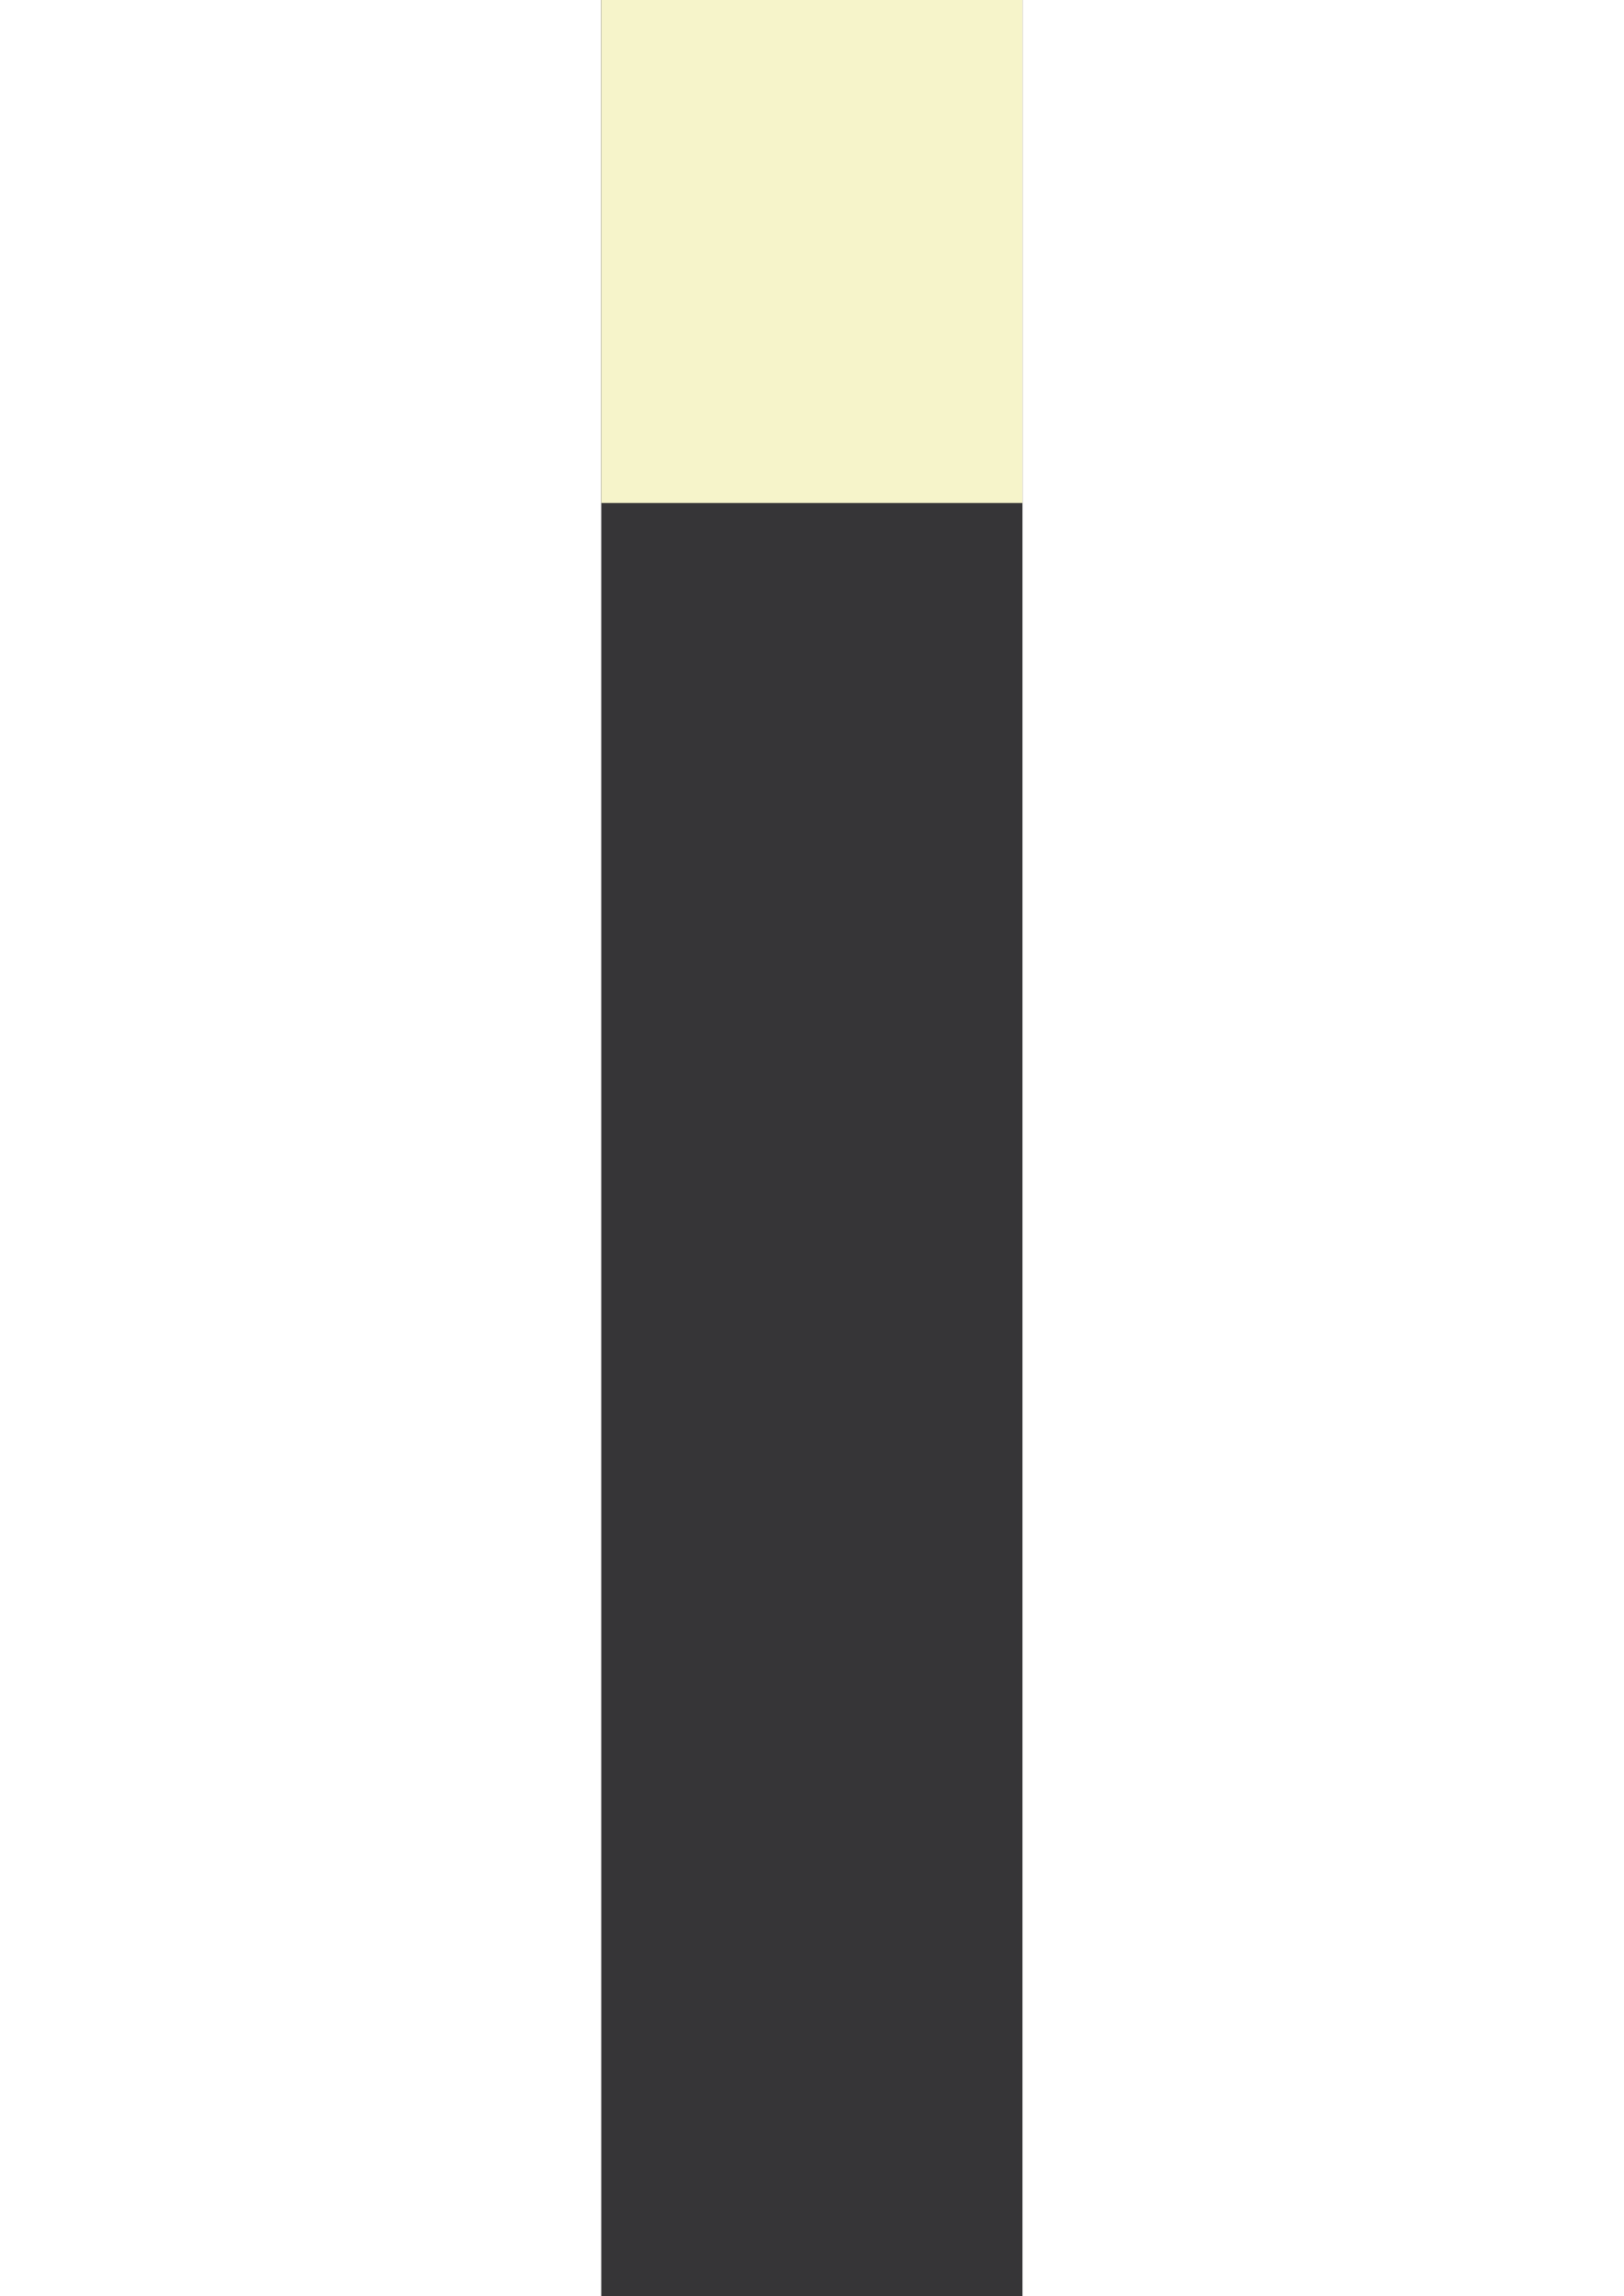
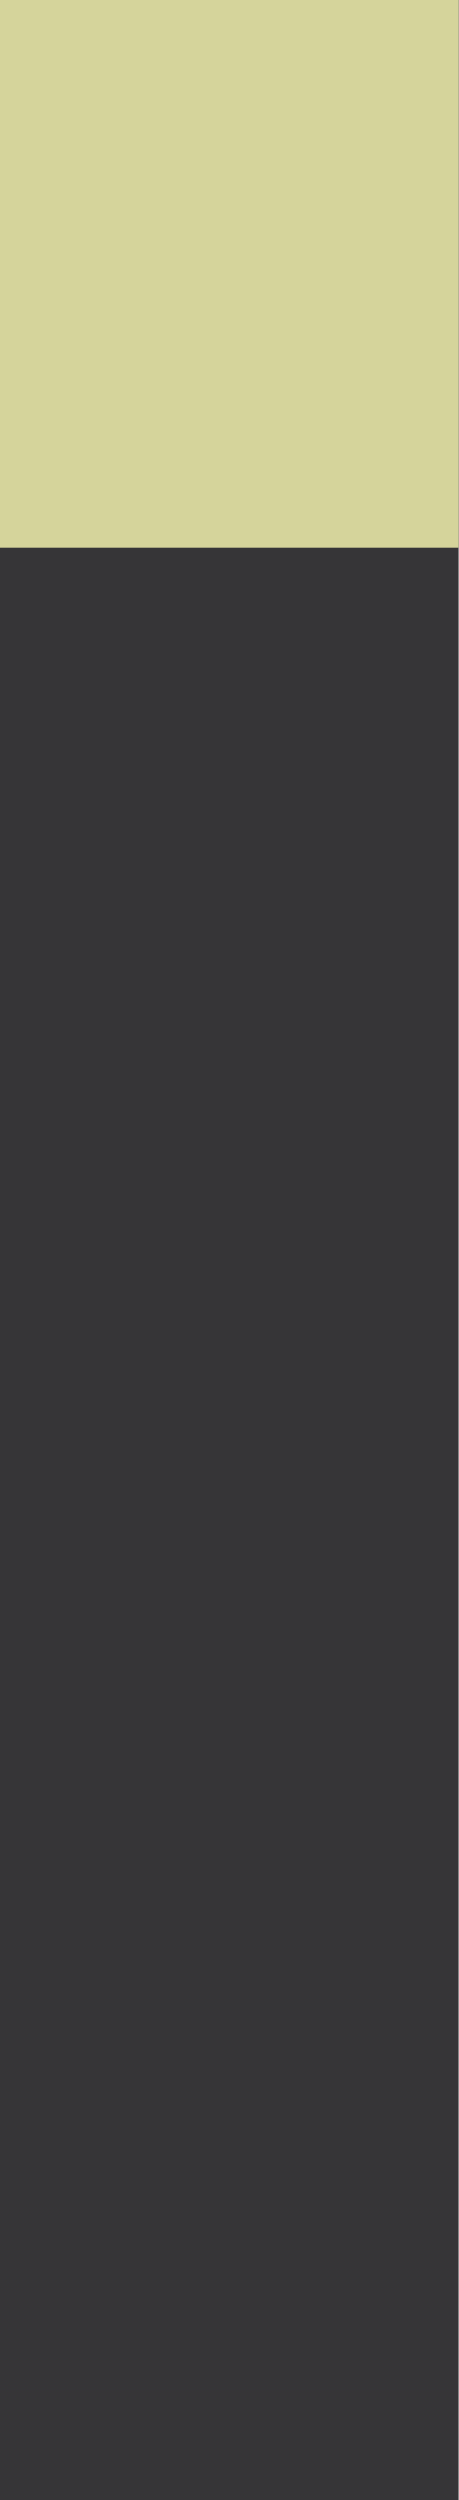
- <svg xmlns="http://www.w3.org/2000/svg" version="1.1" id="Layer_1" x="0px" y="0px" width="595.28px" height="841.89px" viewBox="0 0 595.28 841.89" enable-background="new 0 0 595.28 841.89" xml:space="preserve">
-   <rect x="220.423" y="0" fill="#363537" width="154.435" height="841.89" />
-   <rect x="220.423" fill="#F6F4CA" width="154.435" height="184.439" />
+ <svg xmlns="http://www.w3.org/2000/svg" version="1.1" id="Layer_1" x="0px" y="0px" viewBox="0 0 17.5 95.4" enable-background="new 0 0 17.5 95.4" xml:space="preserve">
+   <rect y="0" fill="#363537" width="17.5" height="95.4" />
+   <rect y="0" fill="#D5D49B" width="17.5" height="20.9" />
</svg>
